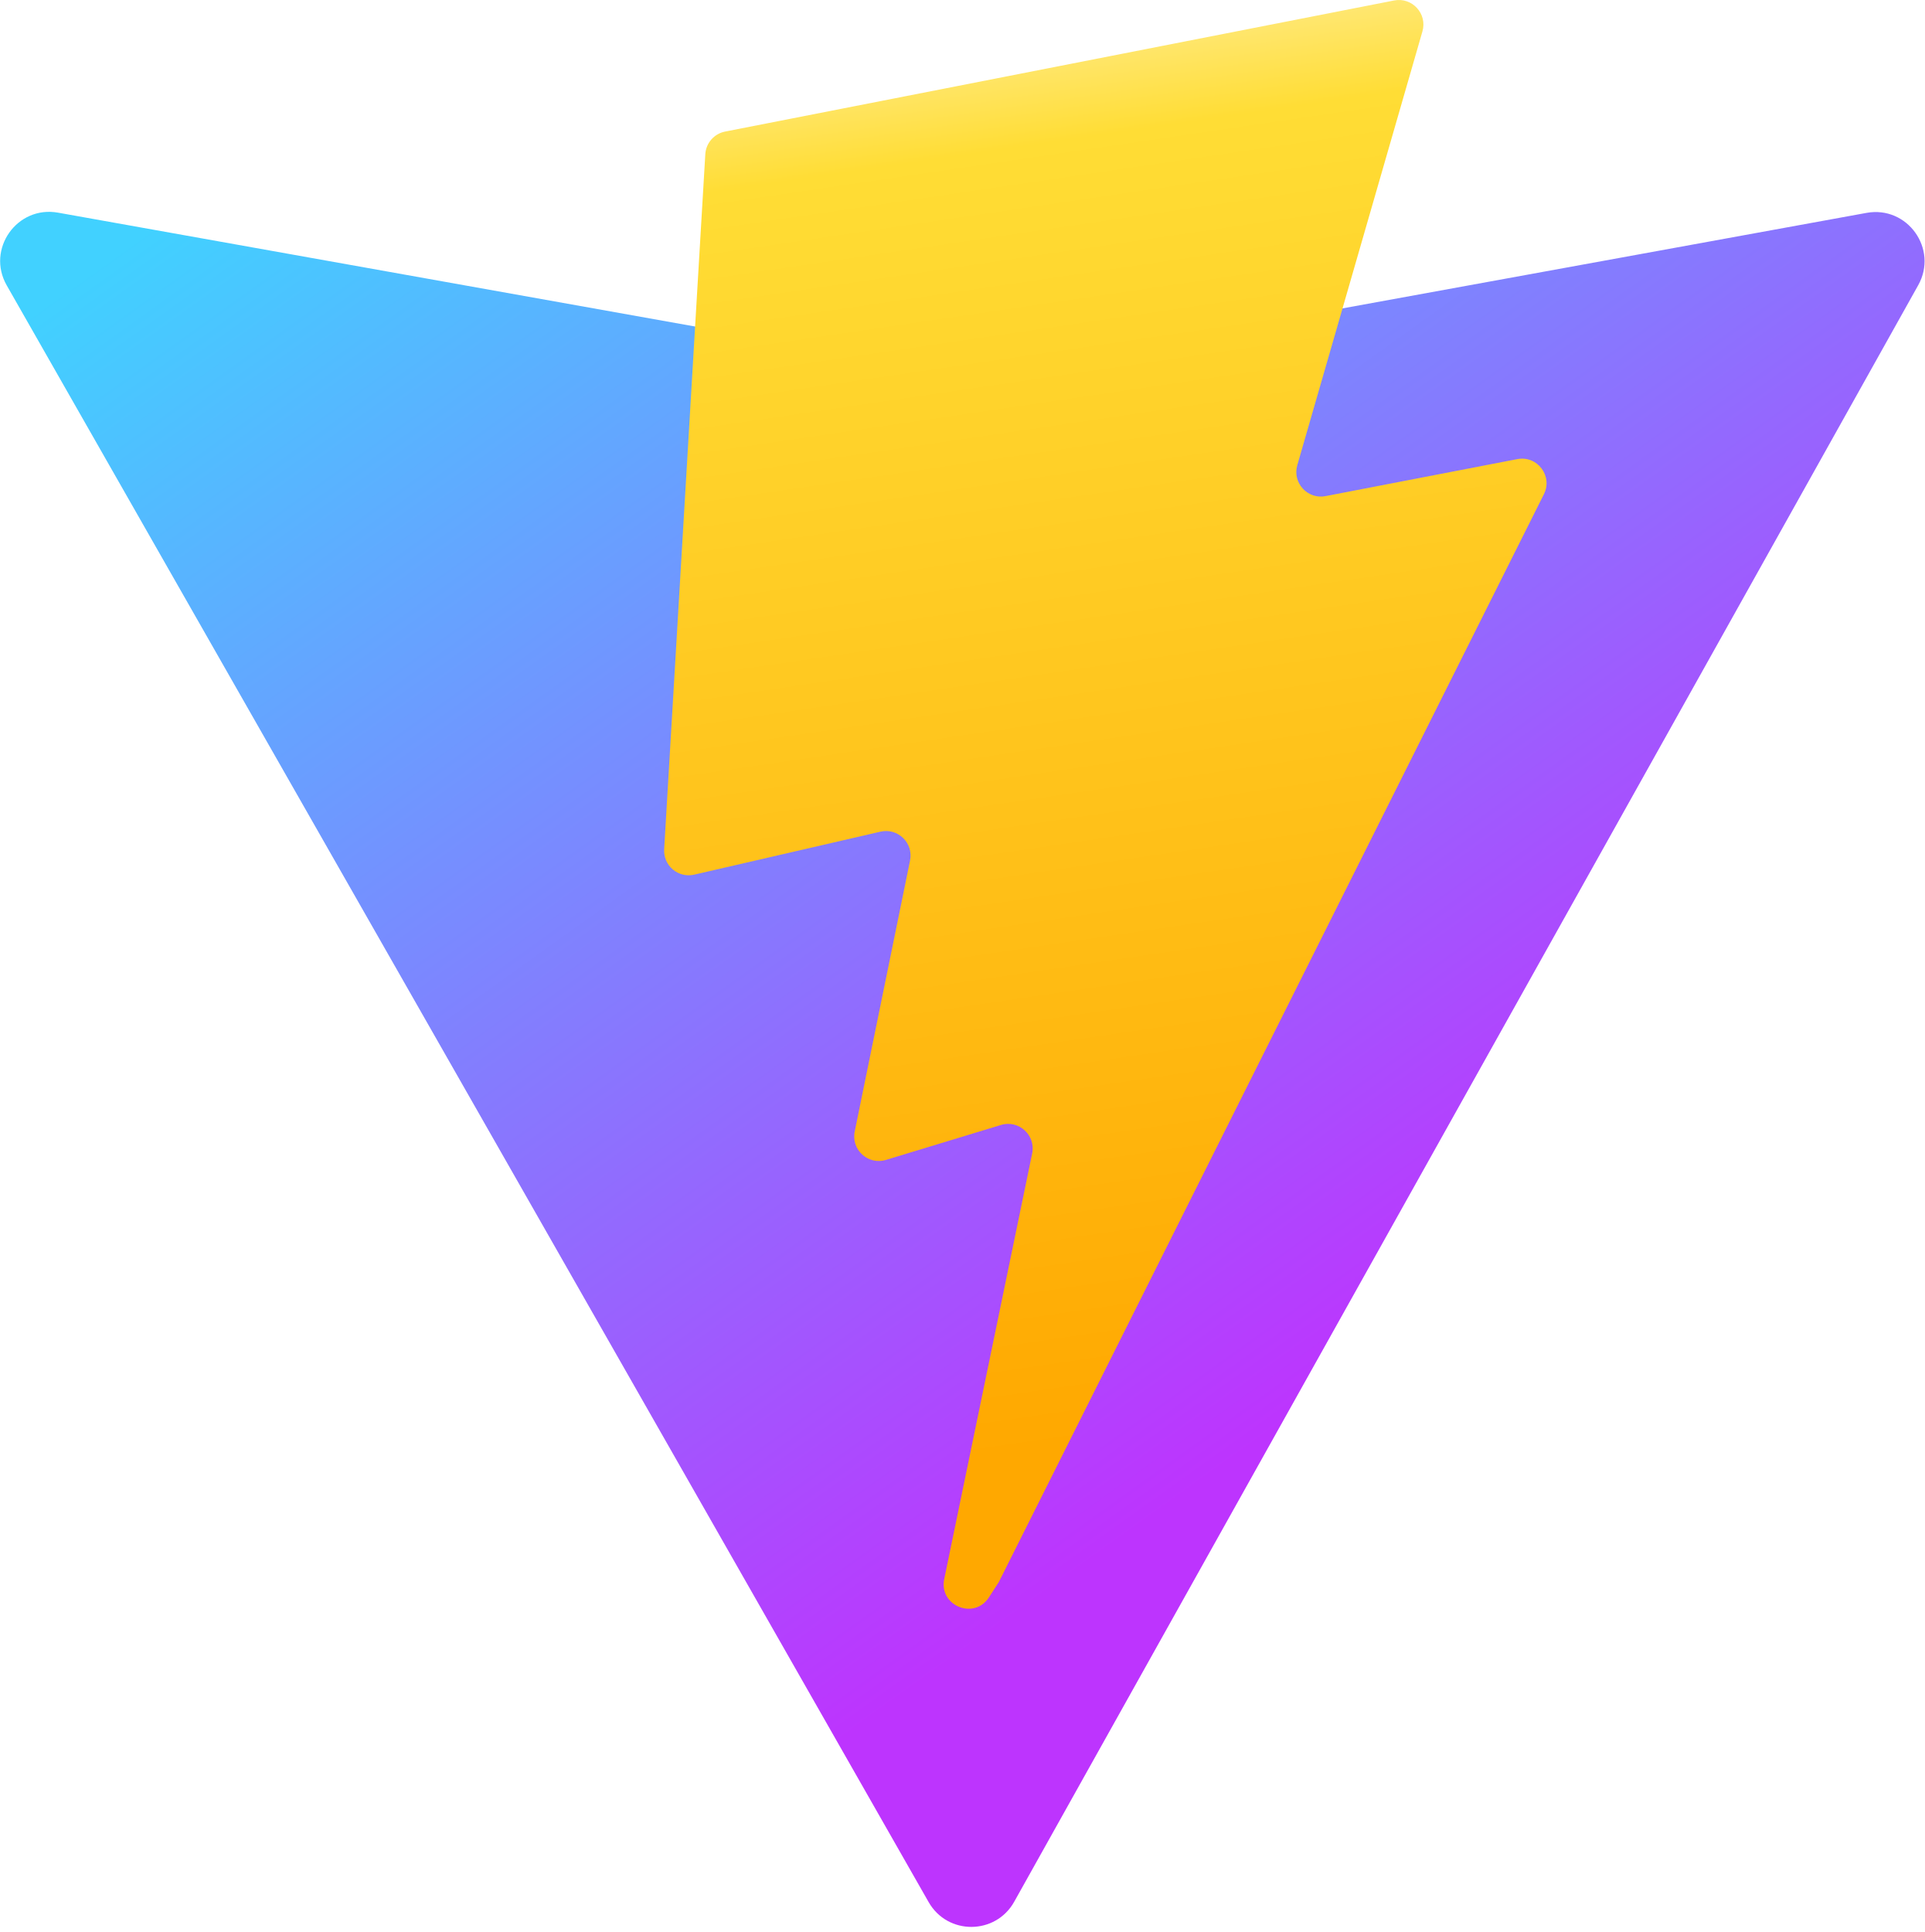
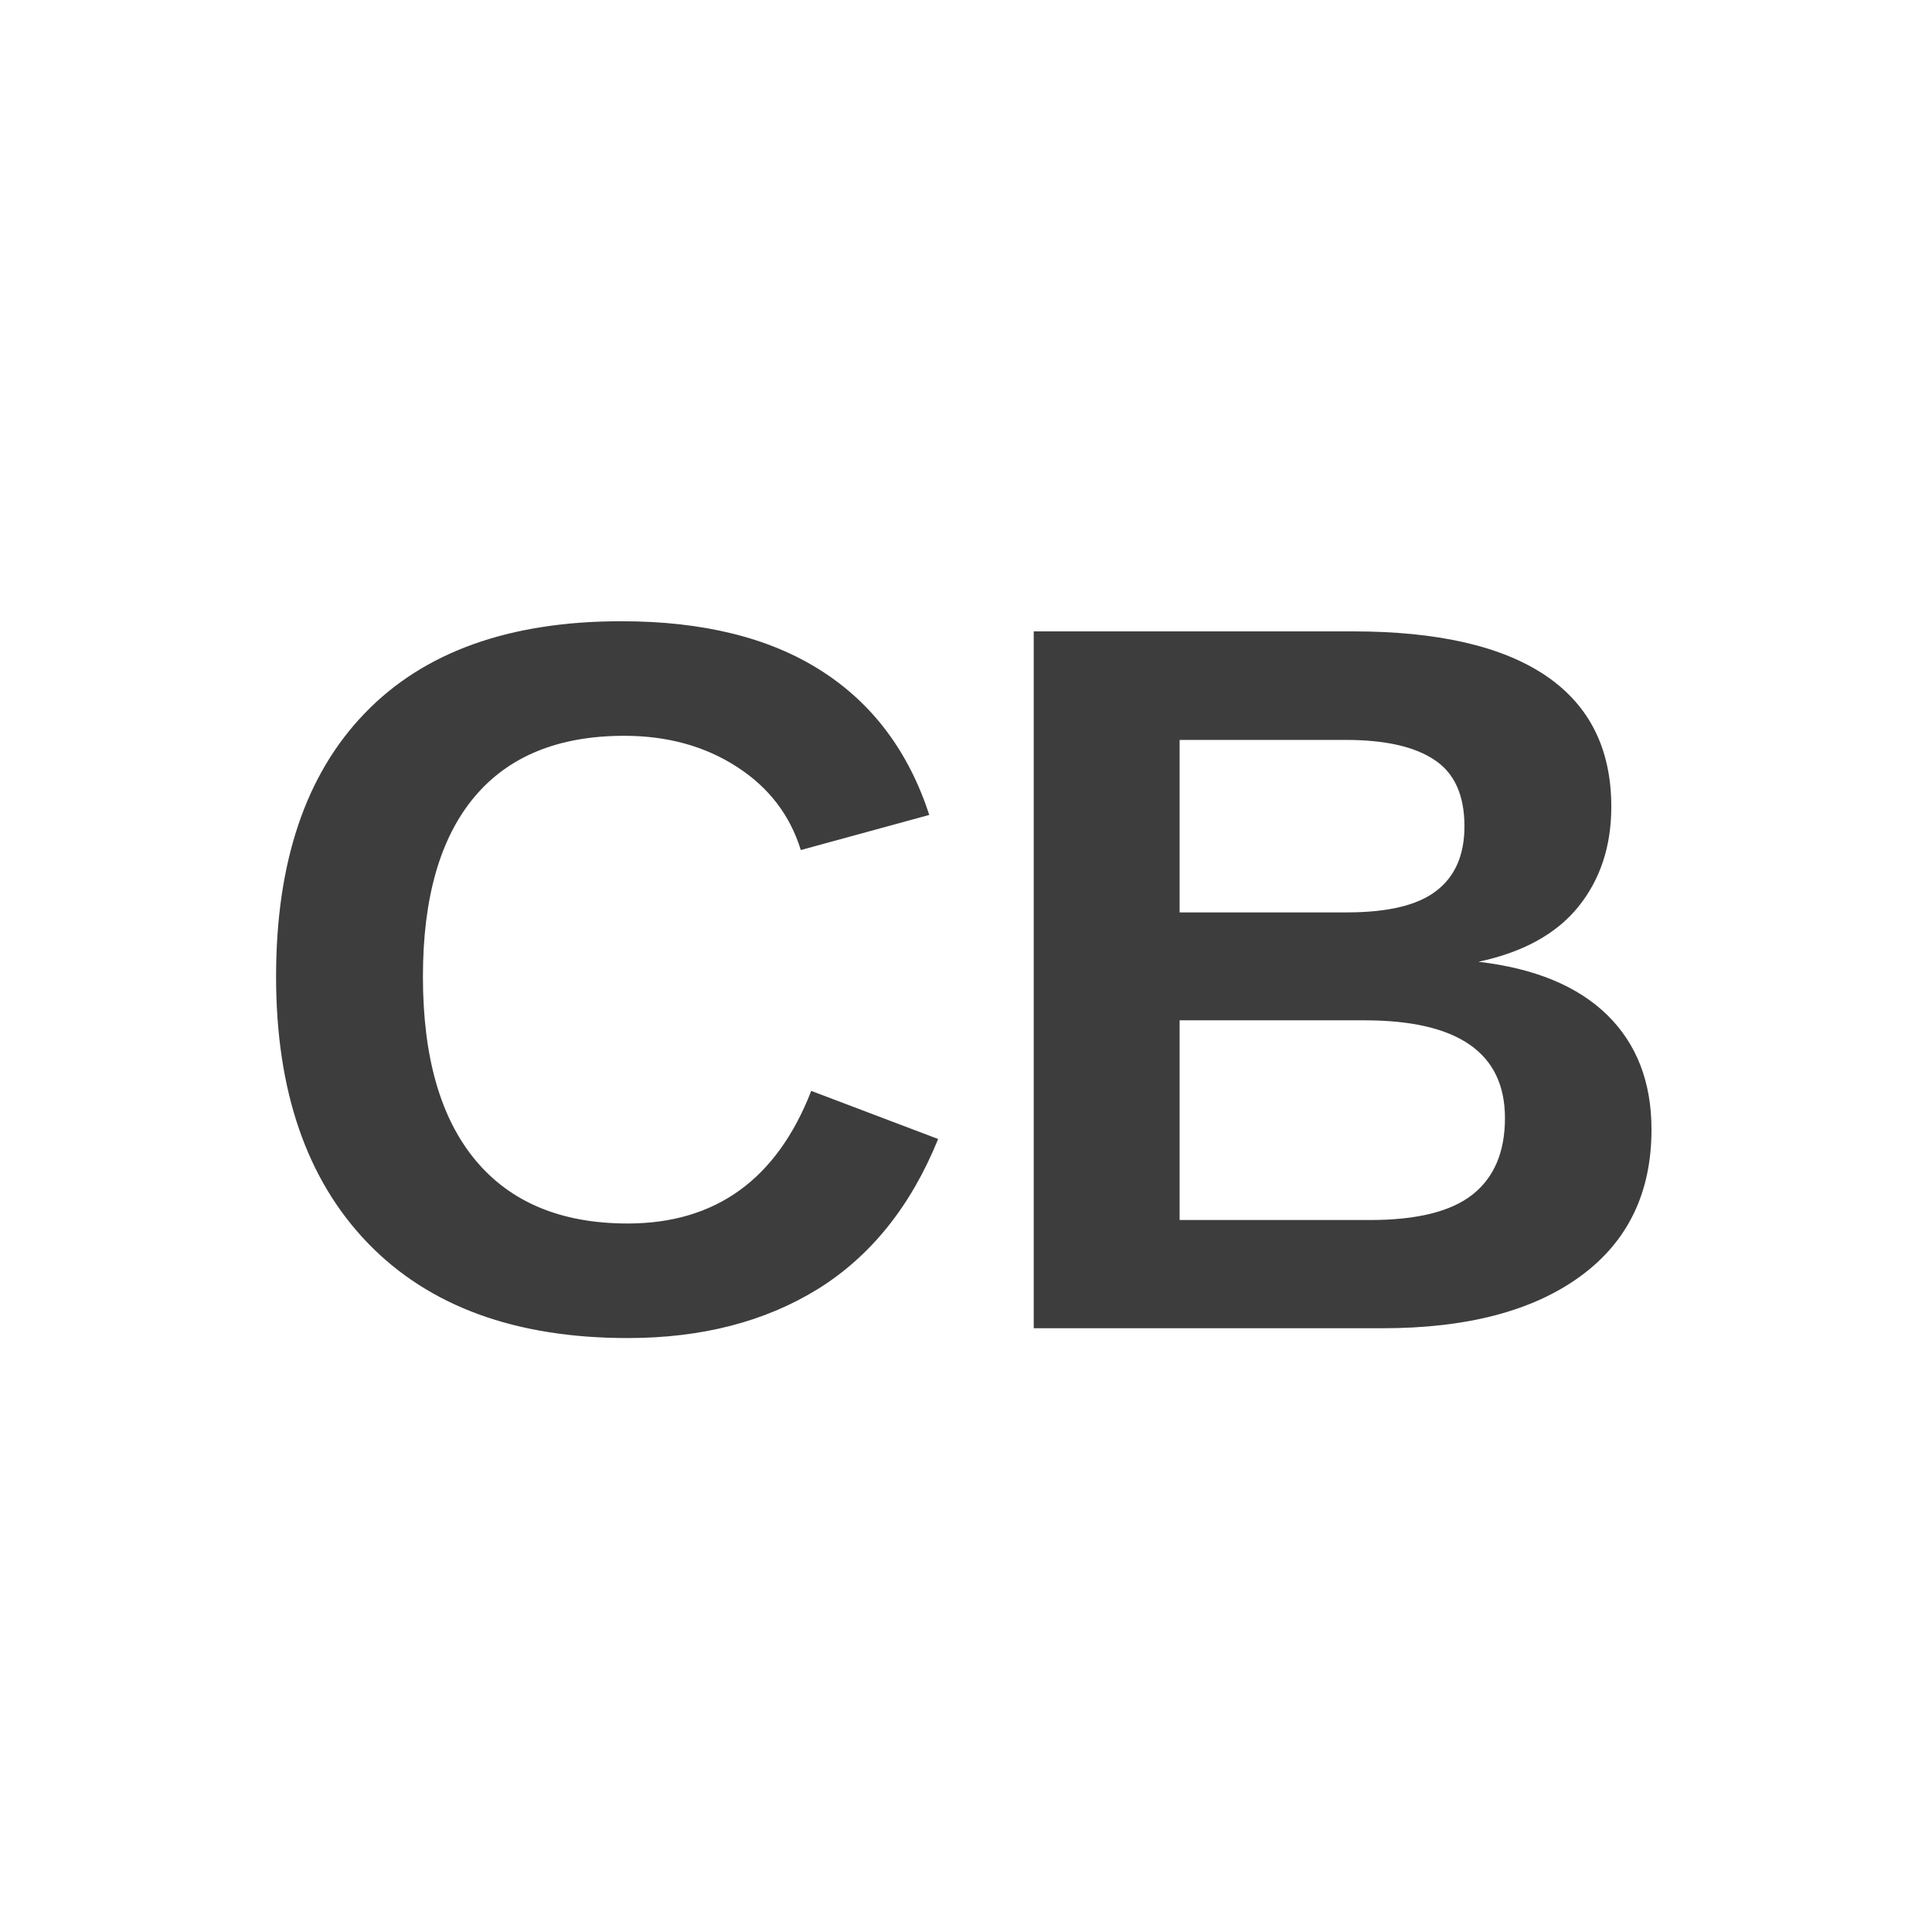
- <svg xmlns="http://www.w3.org/2000/svg" aria-hidden="true" role="img" class="iconify iconify--logos" width="31.88" height="32" preserveAspectRatio="xMidYMid meet" viewBox="0 0 256 257">
+ <svg xmlns="http://www.w3.org/2000/svg" width="100" height="100" viewBox="0 0 800 800">
  <defs>
-     <linearGradient id="IconifyId1813088fe1fbc01fb466" x1="-.828%" x2="57.636%" y1="7.652%" y2="78.411%">
-       <stop offset="0%" stop-color="#41D1FF" />
-       <stop offset="100%" stop-color="#BD34FE" />
-     </linearGradient>
-     <linearGradient id="IconifyId1813088fe1fbc01fb467" x1="43.376%" x2="50.316%" y1="2.242%" y2="89.03%">
-       <stop offset="0%" stop-color="#FFEA83" />
-       <stop offset="8.333%" stop-color="#FFDD35" />
-       <stop offset="100%" stop-color="#FFA800" />
-     </linearGradient>
+     <style>
+       .cls-1 {
+         font-size: 50px;
+         fill:rgb(61, 61, 61);
+         text-anchor: middle;
+         font-family: ArialNarrow-Bold, Arial;
+         font-weight: 700;
+       }
+     </style>
  </defs>
-   <path fill="url(#IconifyId1813088fe1fbc01fb466)" d="M255.153 37.938L134.897 252.976c-2.483 4.44-8.862 4.466-11.382.048L.875 37.958c-2.746-4.814 1.371-10.646 6.827-9.67l120.385 21.517a6.537 6.537 0 0 0 2.322-.004l117.867-21.483c5.438-.991 9.574 4.796 6.877 9.62Z" />
-   <path fill="url(#IconifyId1813088fe1fbc01fb467)" d="M185.432.063L96.44 17.501a3.268 3.268 0 0 0-2.634 3.014l-5.474 92.456a3.268 3.268 0 0 0 3.997 3.378l24.777-5.718c2.318-.535 4.413 1.507 3.936 3.838l-7.361 36.047c-.495 2.426 1.782 4.5 4.151 3.78l15.304-4.649c2.372-.72 4.652 1.36 4.15 3.788l-11.698 56.621c-.732 3.542 3.979 5.473 5.943 2.437l1.313-2.028l72.516-144.72c1.215-2.423-.88-5.186-3.54-4.672l-25.505 4.922c-2.396.462-4.435-1.77-3.759-4.114l16.646-57.705c.677-2.35-1.37-4.583-3.769-4.113Z" />
+   <text id="CB" class="cls-1" transform="translate(400 550) scale(8.387)">
+     <tspan x="0">CB</tspan>
+   </text>
</svg>
